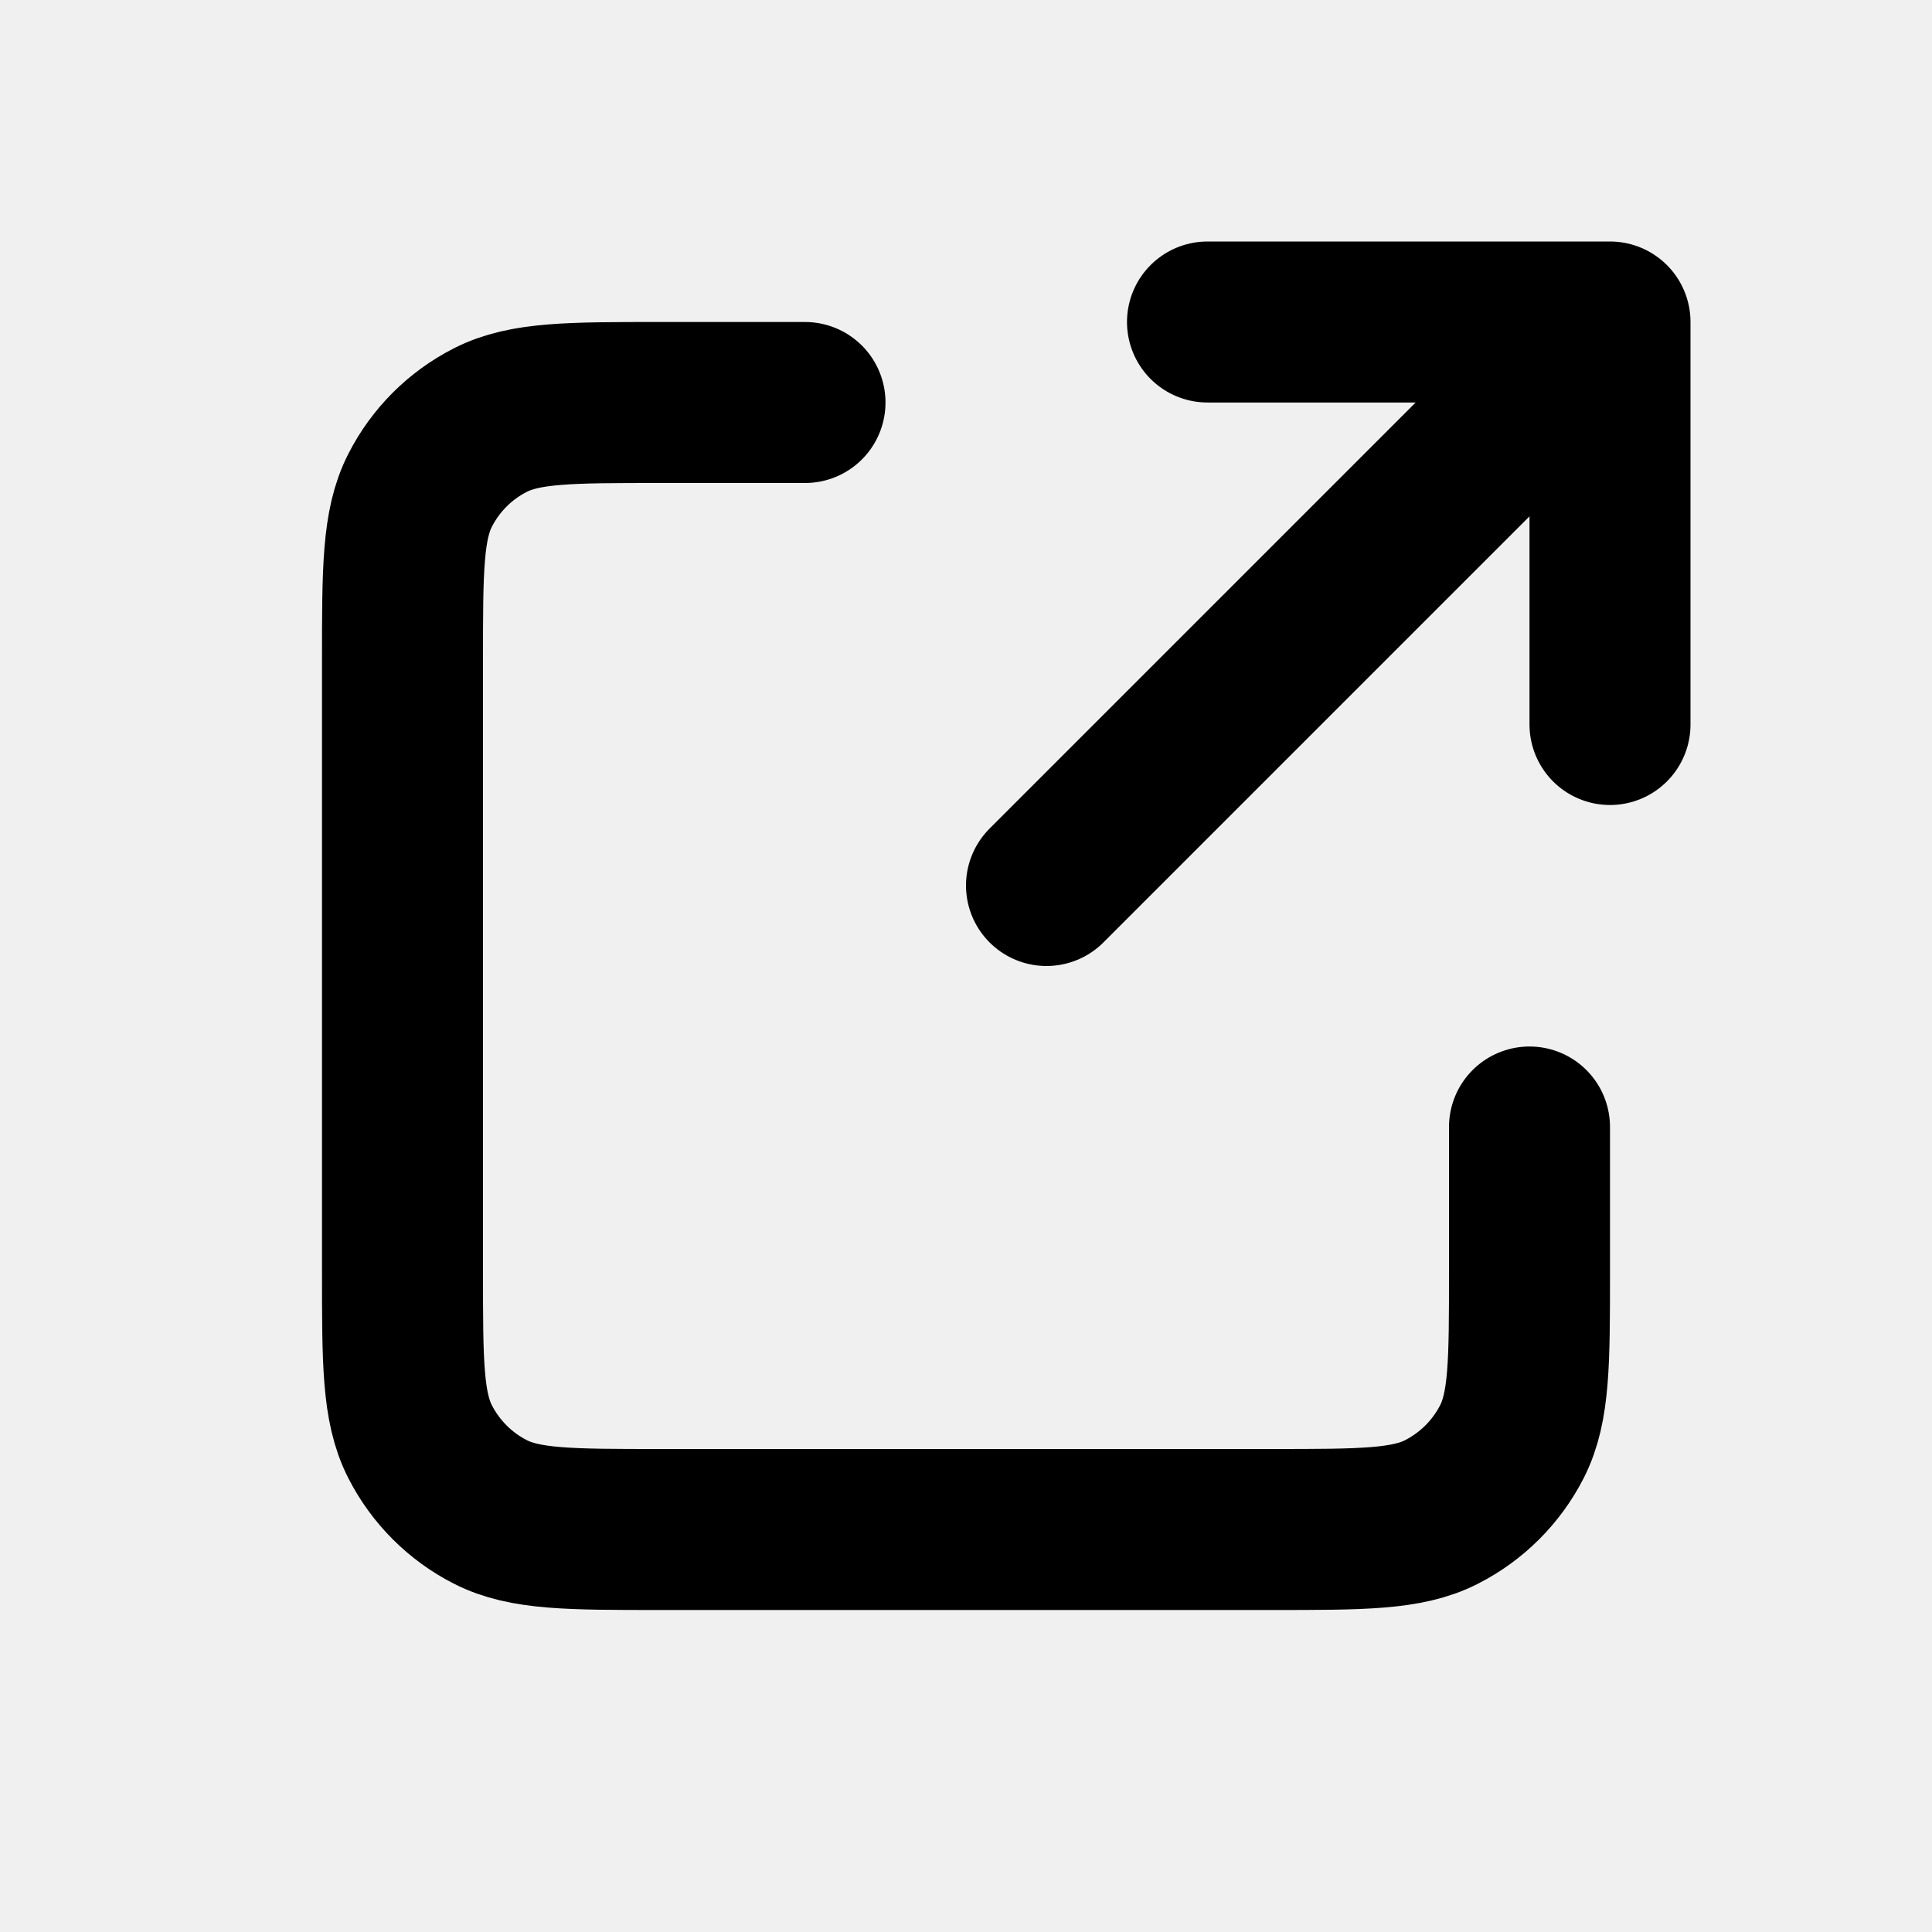
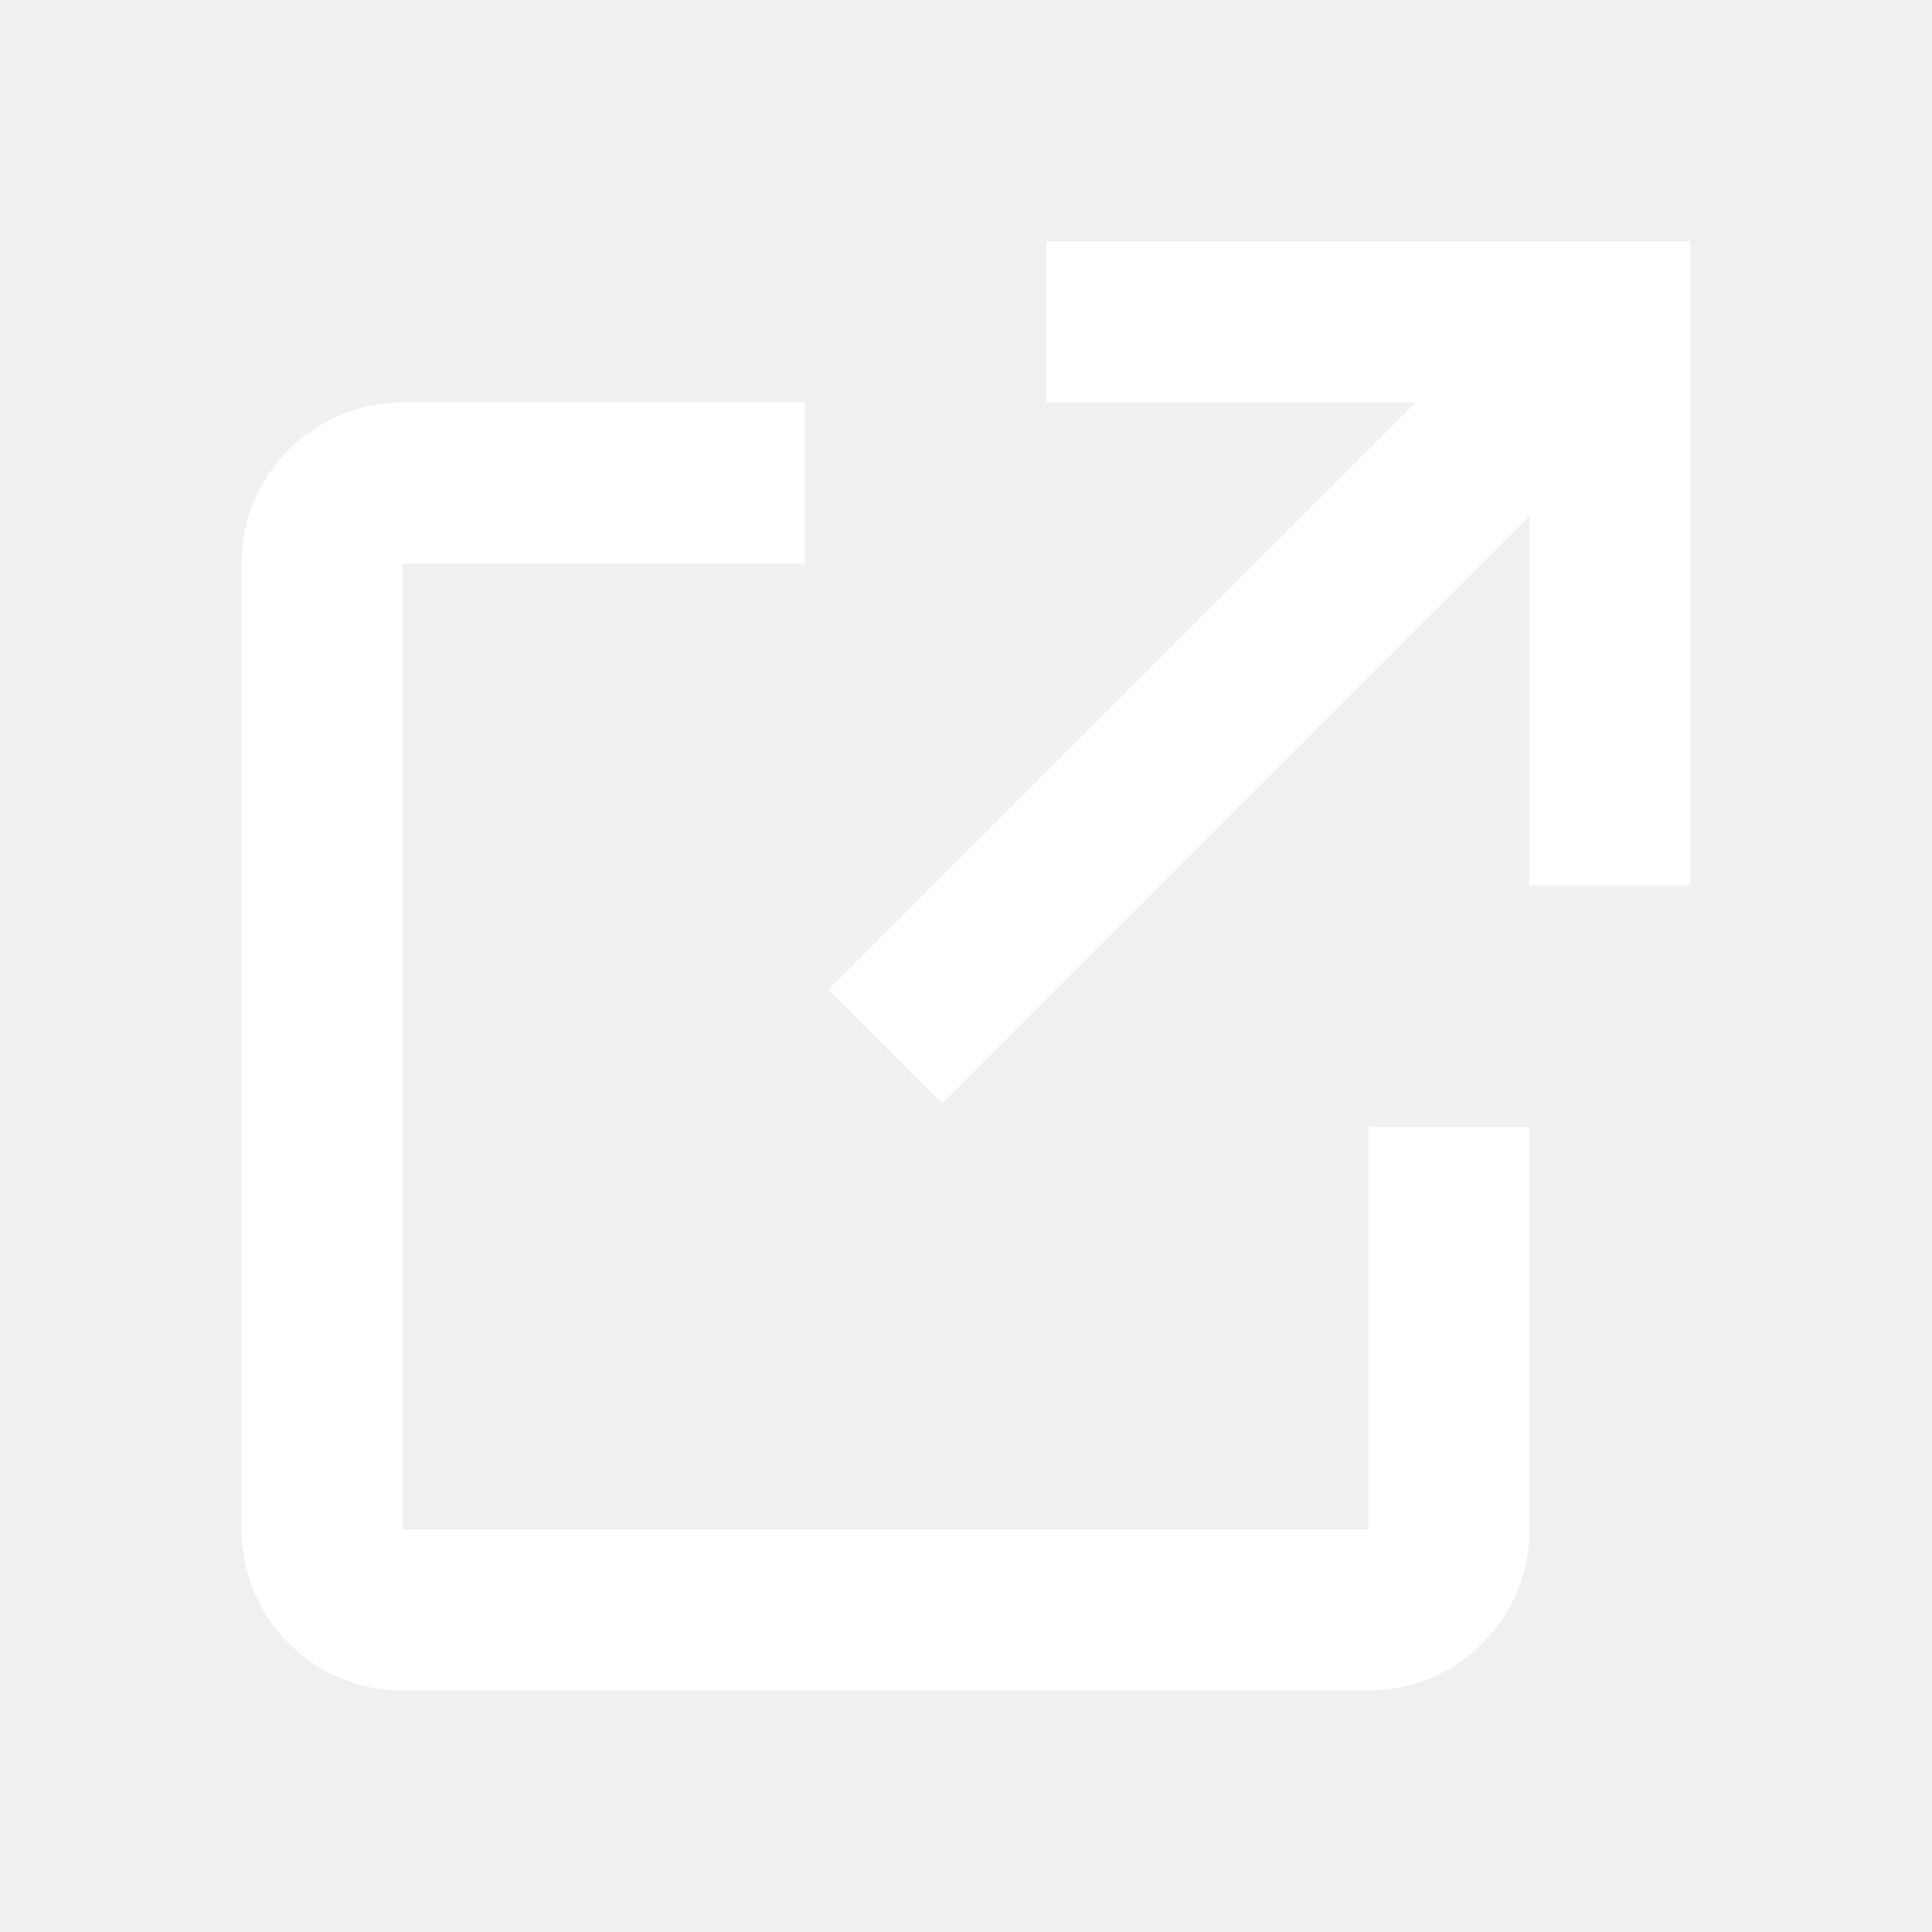
- <svg xmlns="http://www.w3.org/2000/svg" width="800px" height="800px" viewBox="0 0 24 24" fill="none">
-   <g id="Interface / External_Link">
-     <path id="Vector" d="M10 5H8.2C7.08 5 6.52 5 6.092 5.218C5.715 5.41 5.41 5.715 5.218 6.092C5 6.52 5 7.08 5 8.2V15.8C5 16.92 5 17.48 5.218 17.908C5.41 18.284 5.715 18.59 6.092 18.782C6.519 19 7.079 19 8.197 19H15.803C16.921 19 17.48 19 17.907 18.782C18.284 18.59 18.59 18.284 18.782 17.908C19 17.48 19 16.921 19 15.803V14M20 9V4M20 4H15M20 4L13 11" stroke="#000000" stroke-width="2" stroke-linecap="round" stroke-linejoin="round" />
-   </g>
+ <svg xmlns="http://www.w3.org/2000/svg" viewBox="0 0 24 24">
+   <path d="M19 14v5a2 2 0 0 1-2 2H5a2 2 0 0 1-2-2V7a2 2 0 0 1 2-2h5v2H5v12h12v-5h2Zm-.003-7.586-7.293 7.293-1.414-1.414L17.583 5h-4.586V3h8v8h-2V6.414Z" fill-rule="evenodd" fill="#ffffff" class="fill-000000" />
</svg>
